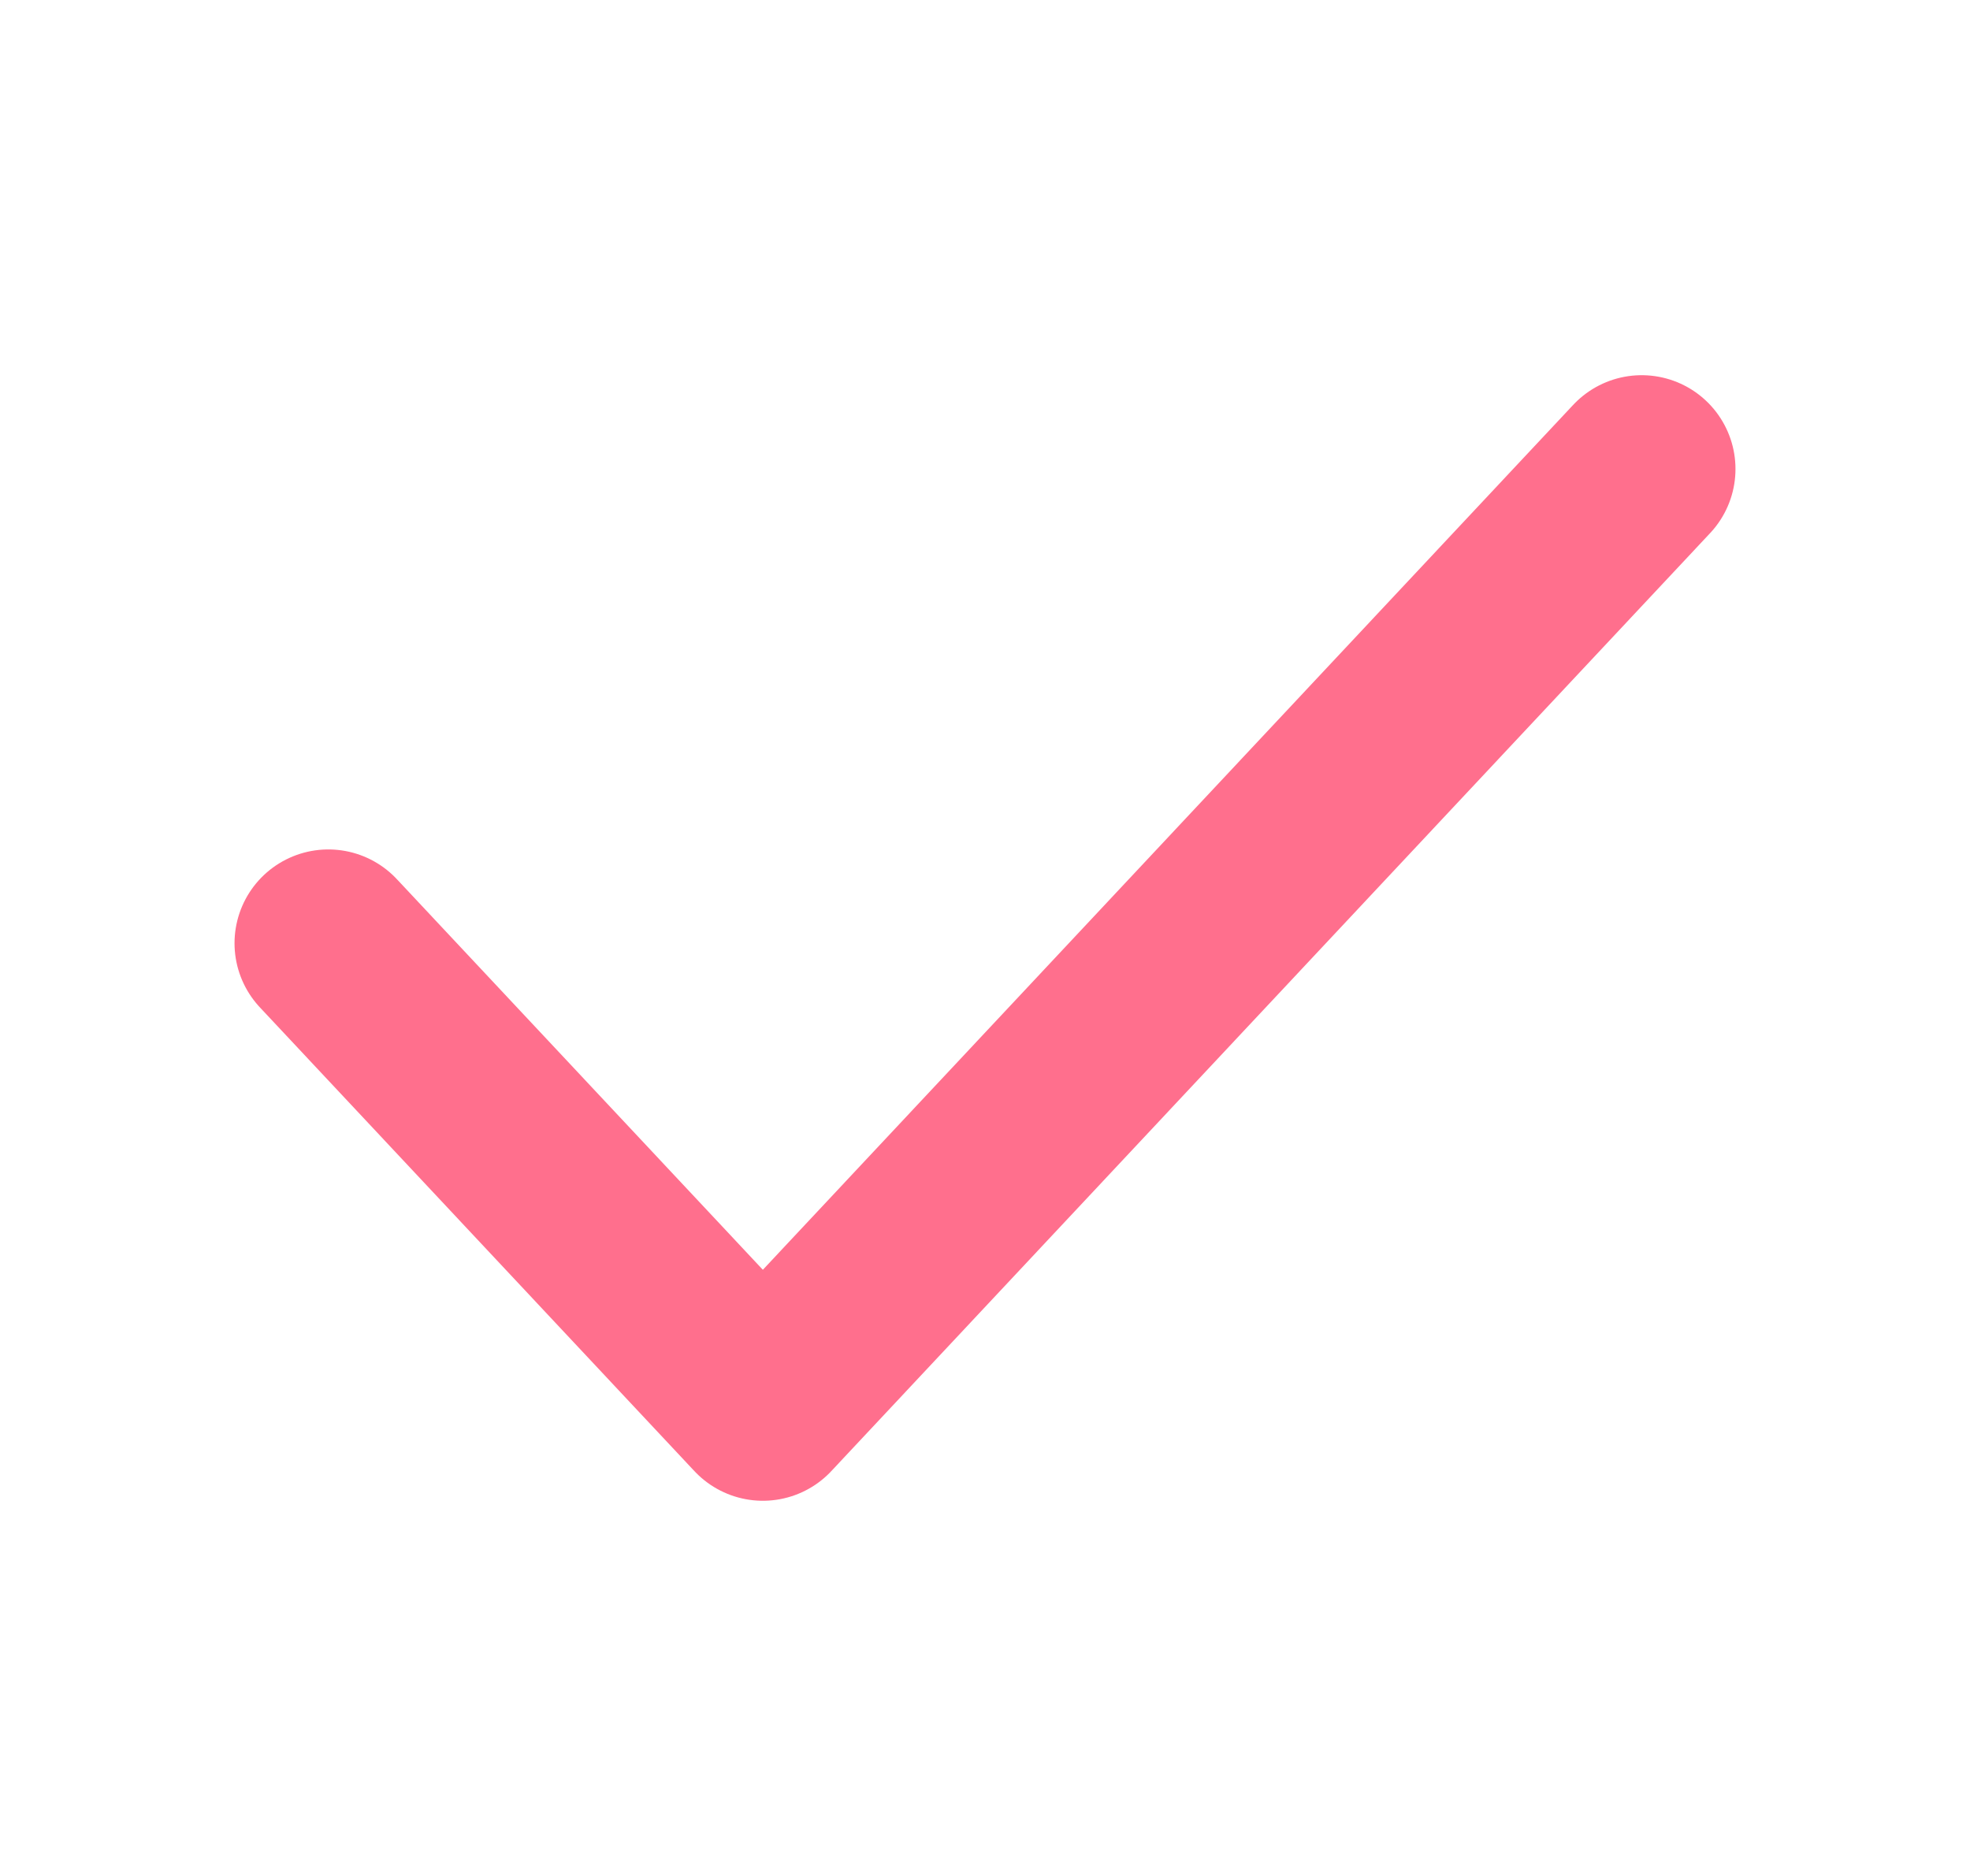
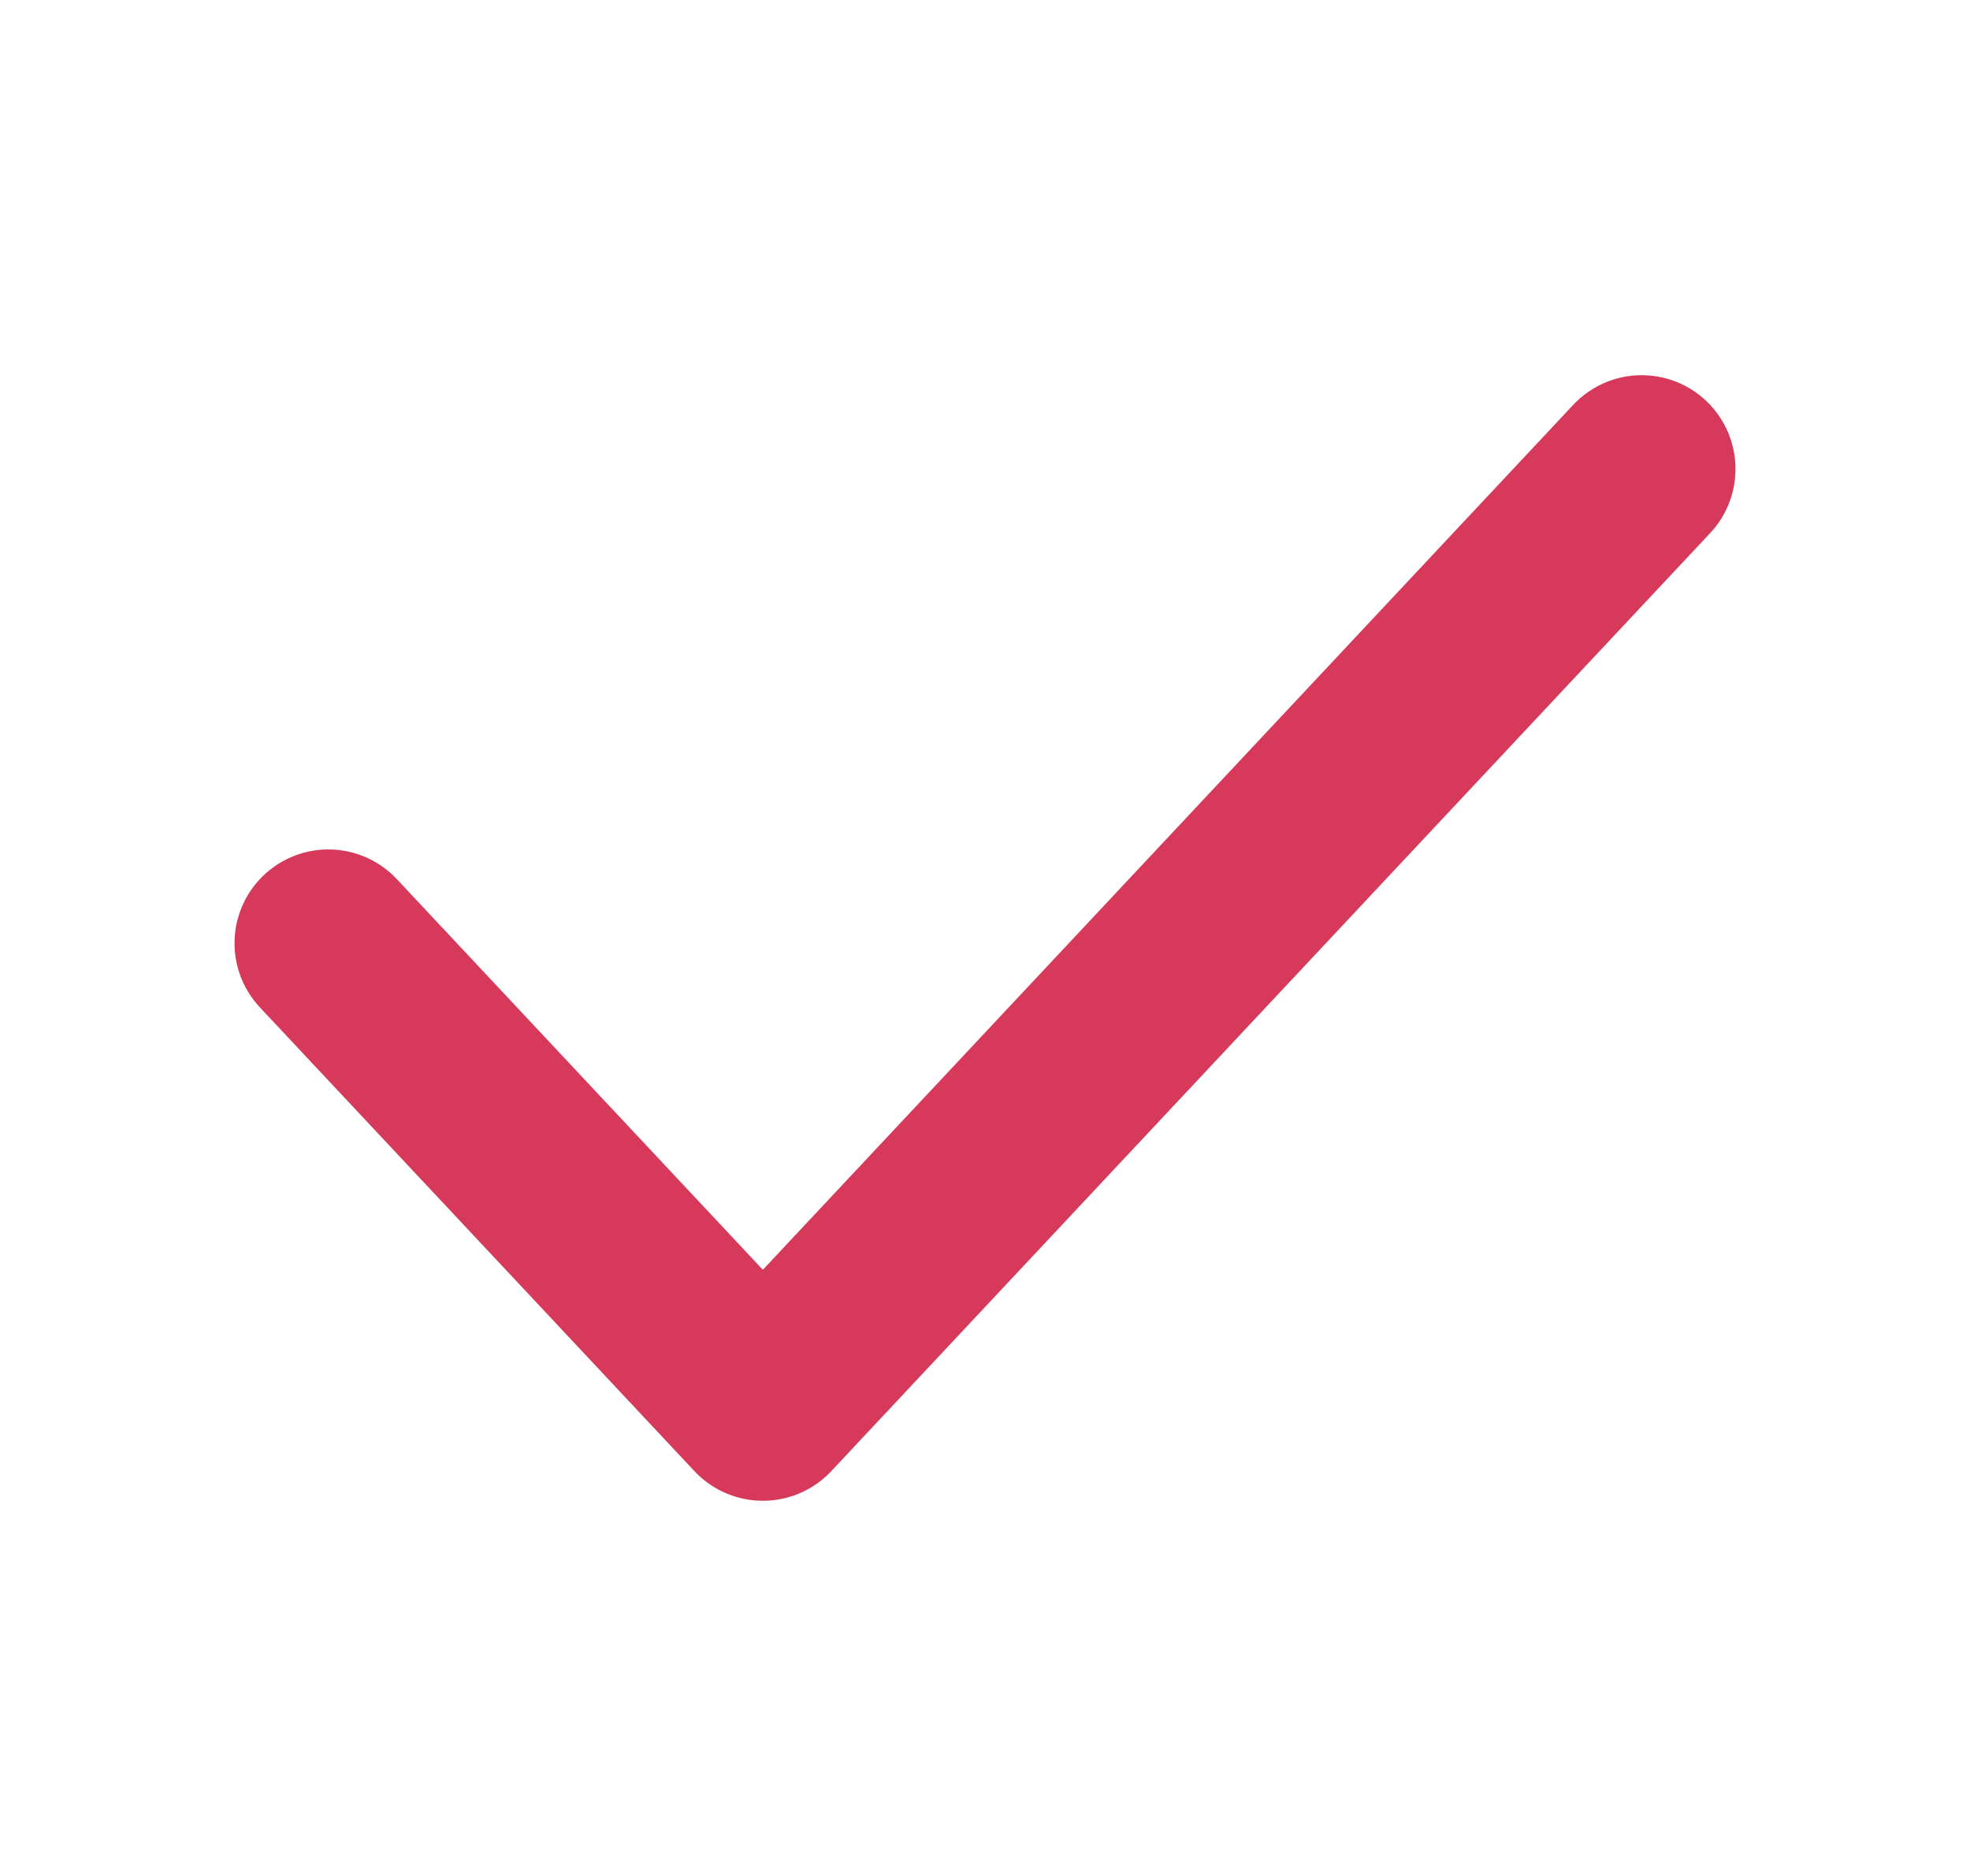
<svg xmlns="http://www.w3.org/2000/svg" width="21" height="20" viewBox="0 0 21 20" fill="none">
-   <path d="M3.5 10.056L8.132 15L17.5 5" stroke="#FF6F8D" stroke-width="2" stroke-linecap="round" stroke-linejoin="round" />
+   <path d="M3.5 10.056L8.132 15L17.5 5" stroke="#D7395A" stroke-width="2" stroke-linecap="round" stroke-linejoin="round" />
</svg>
